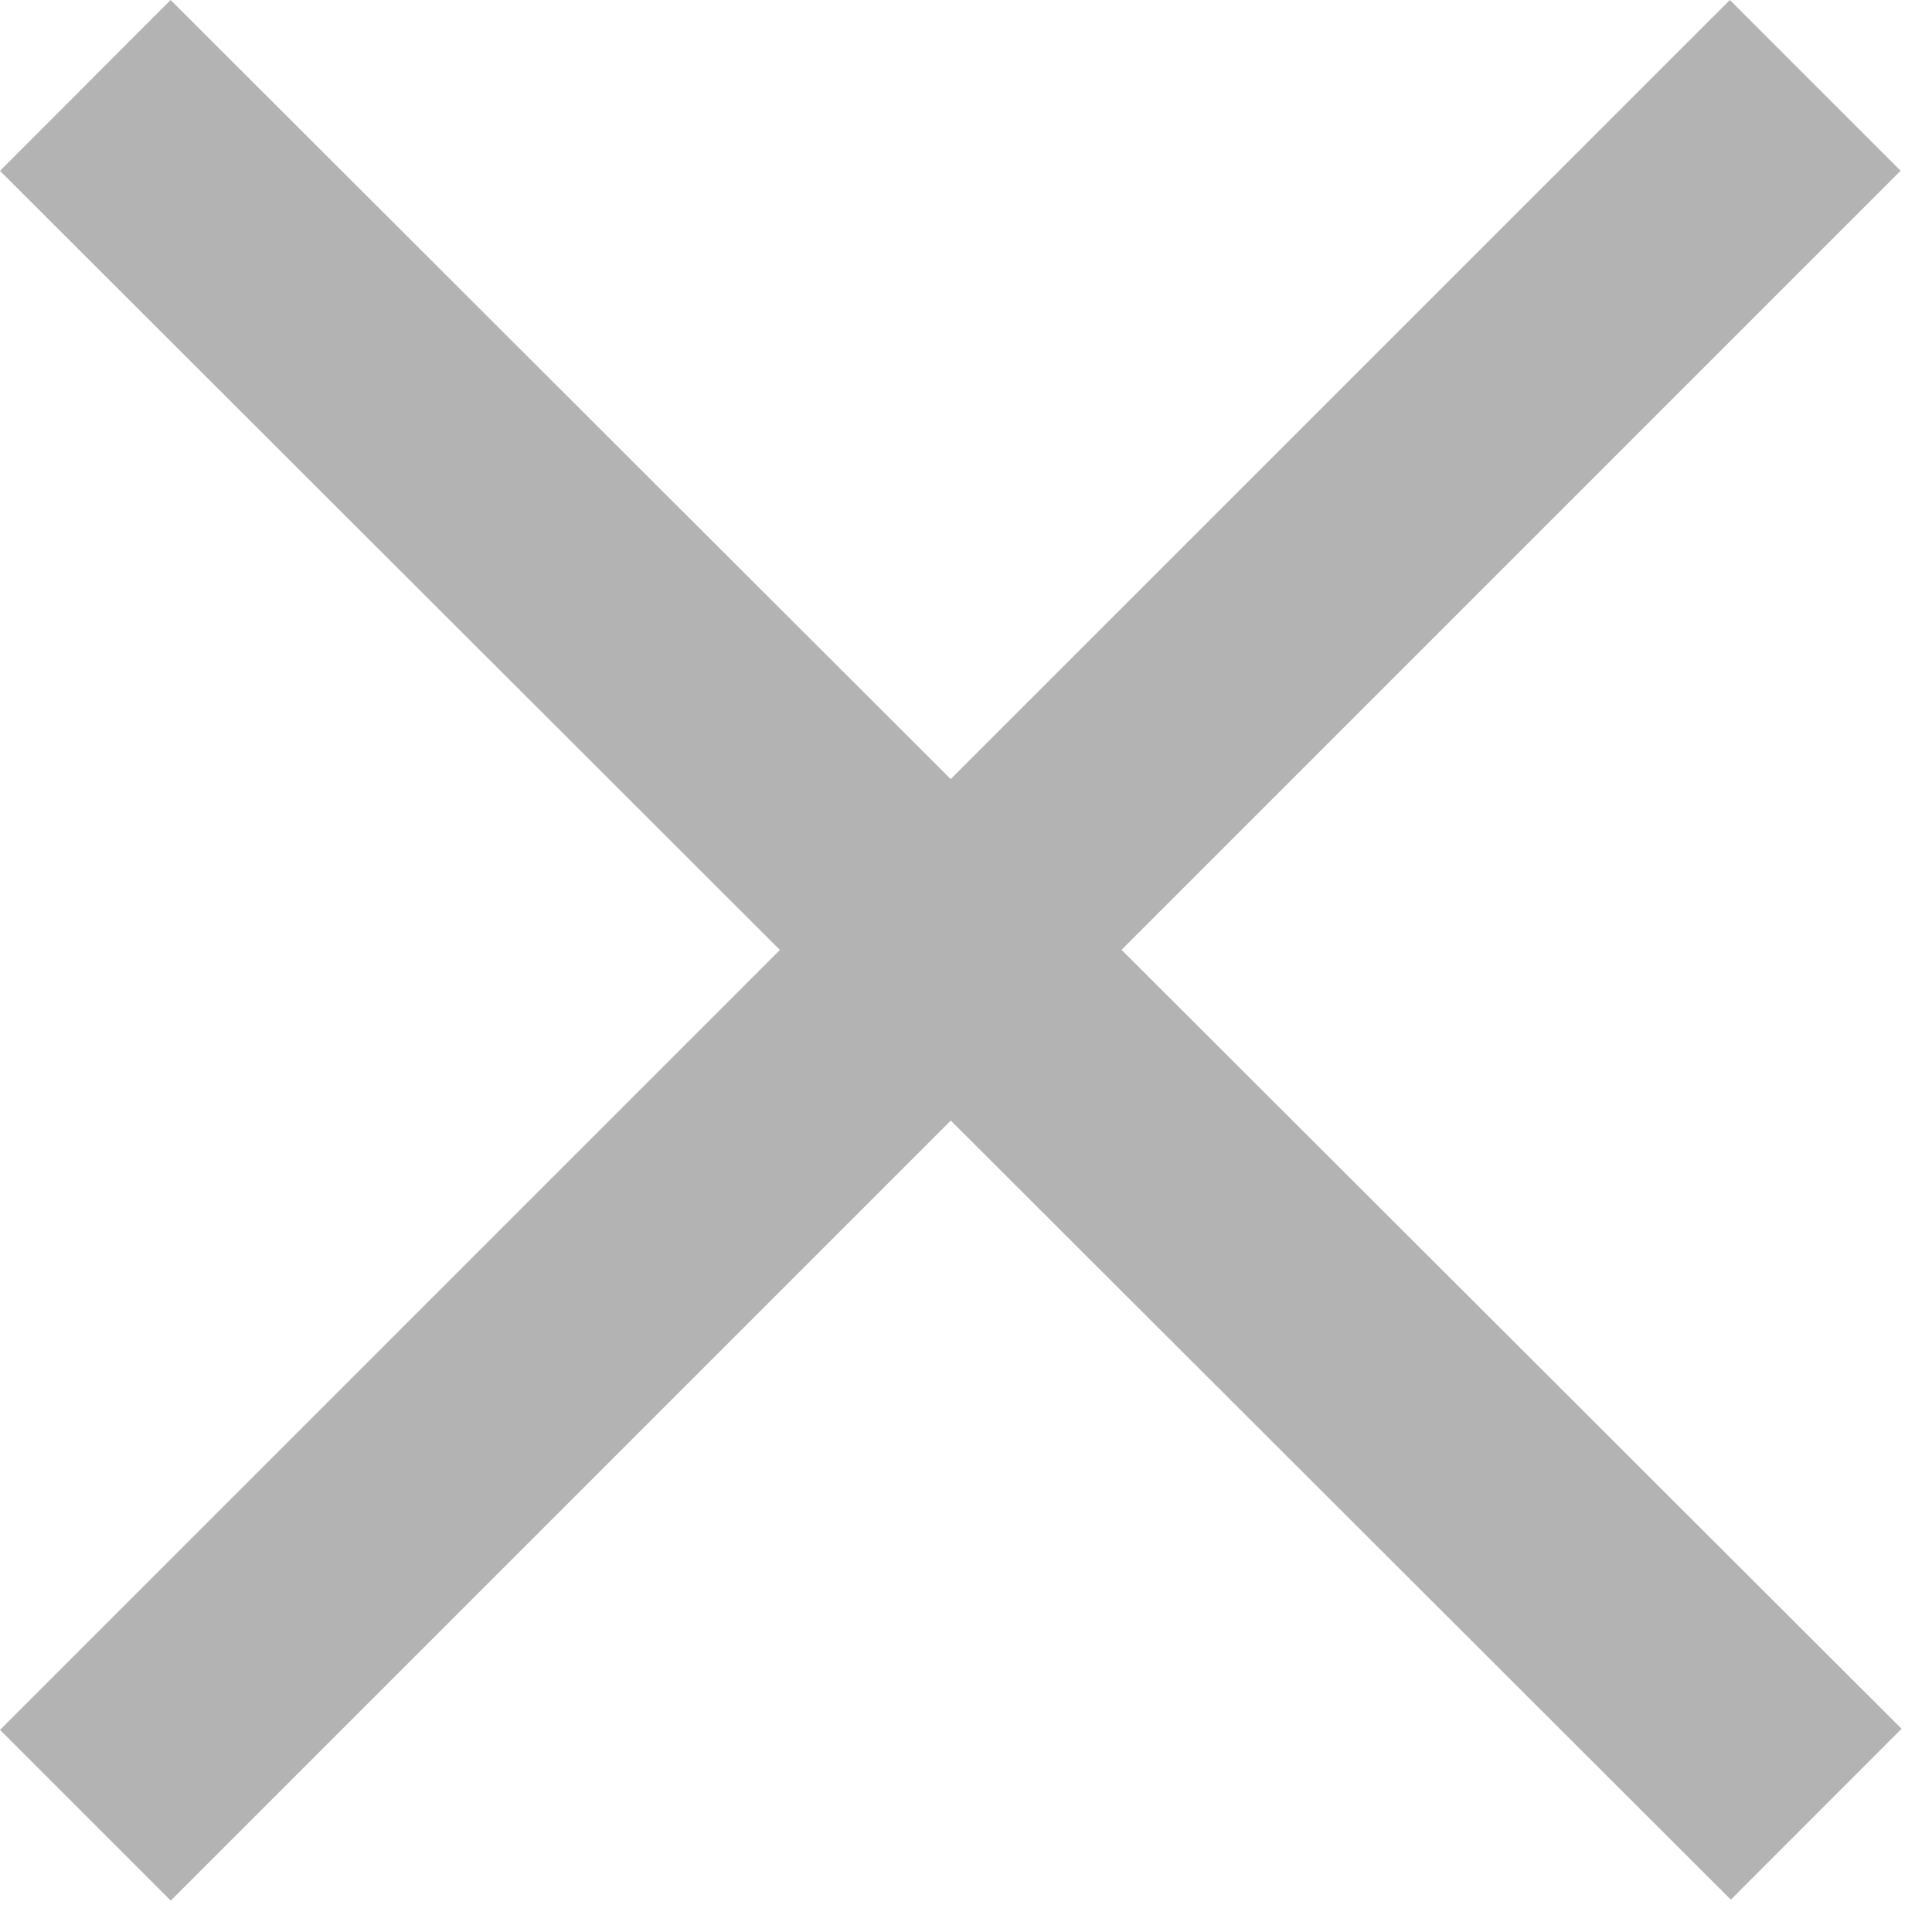
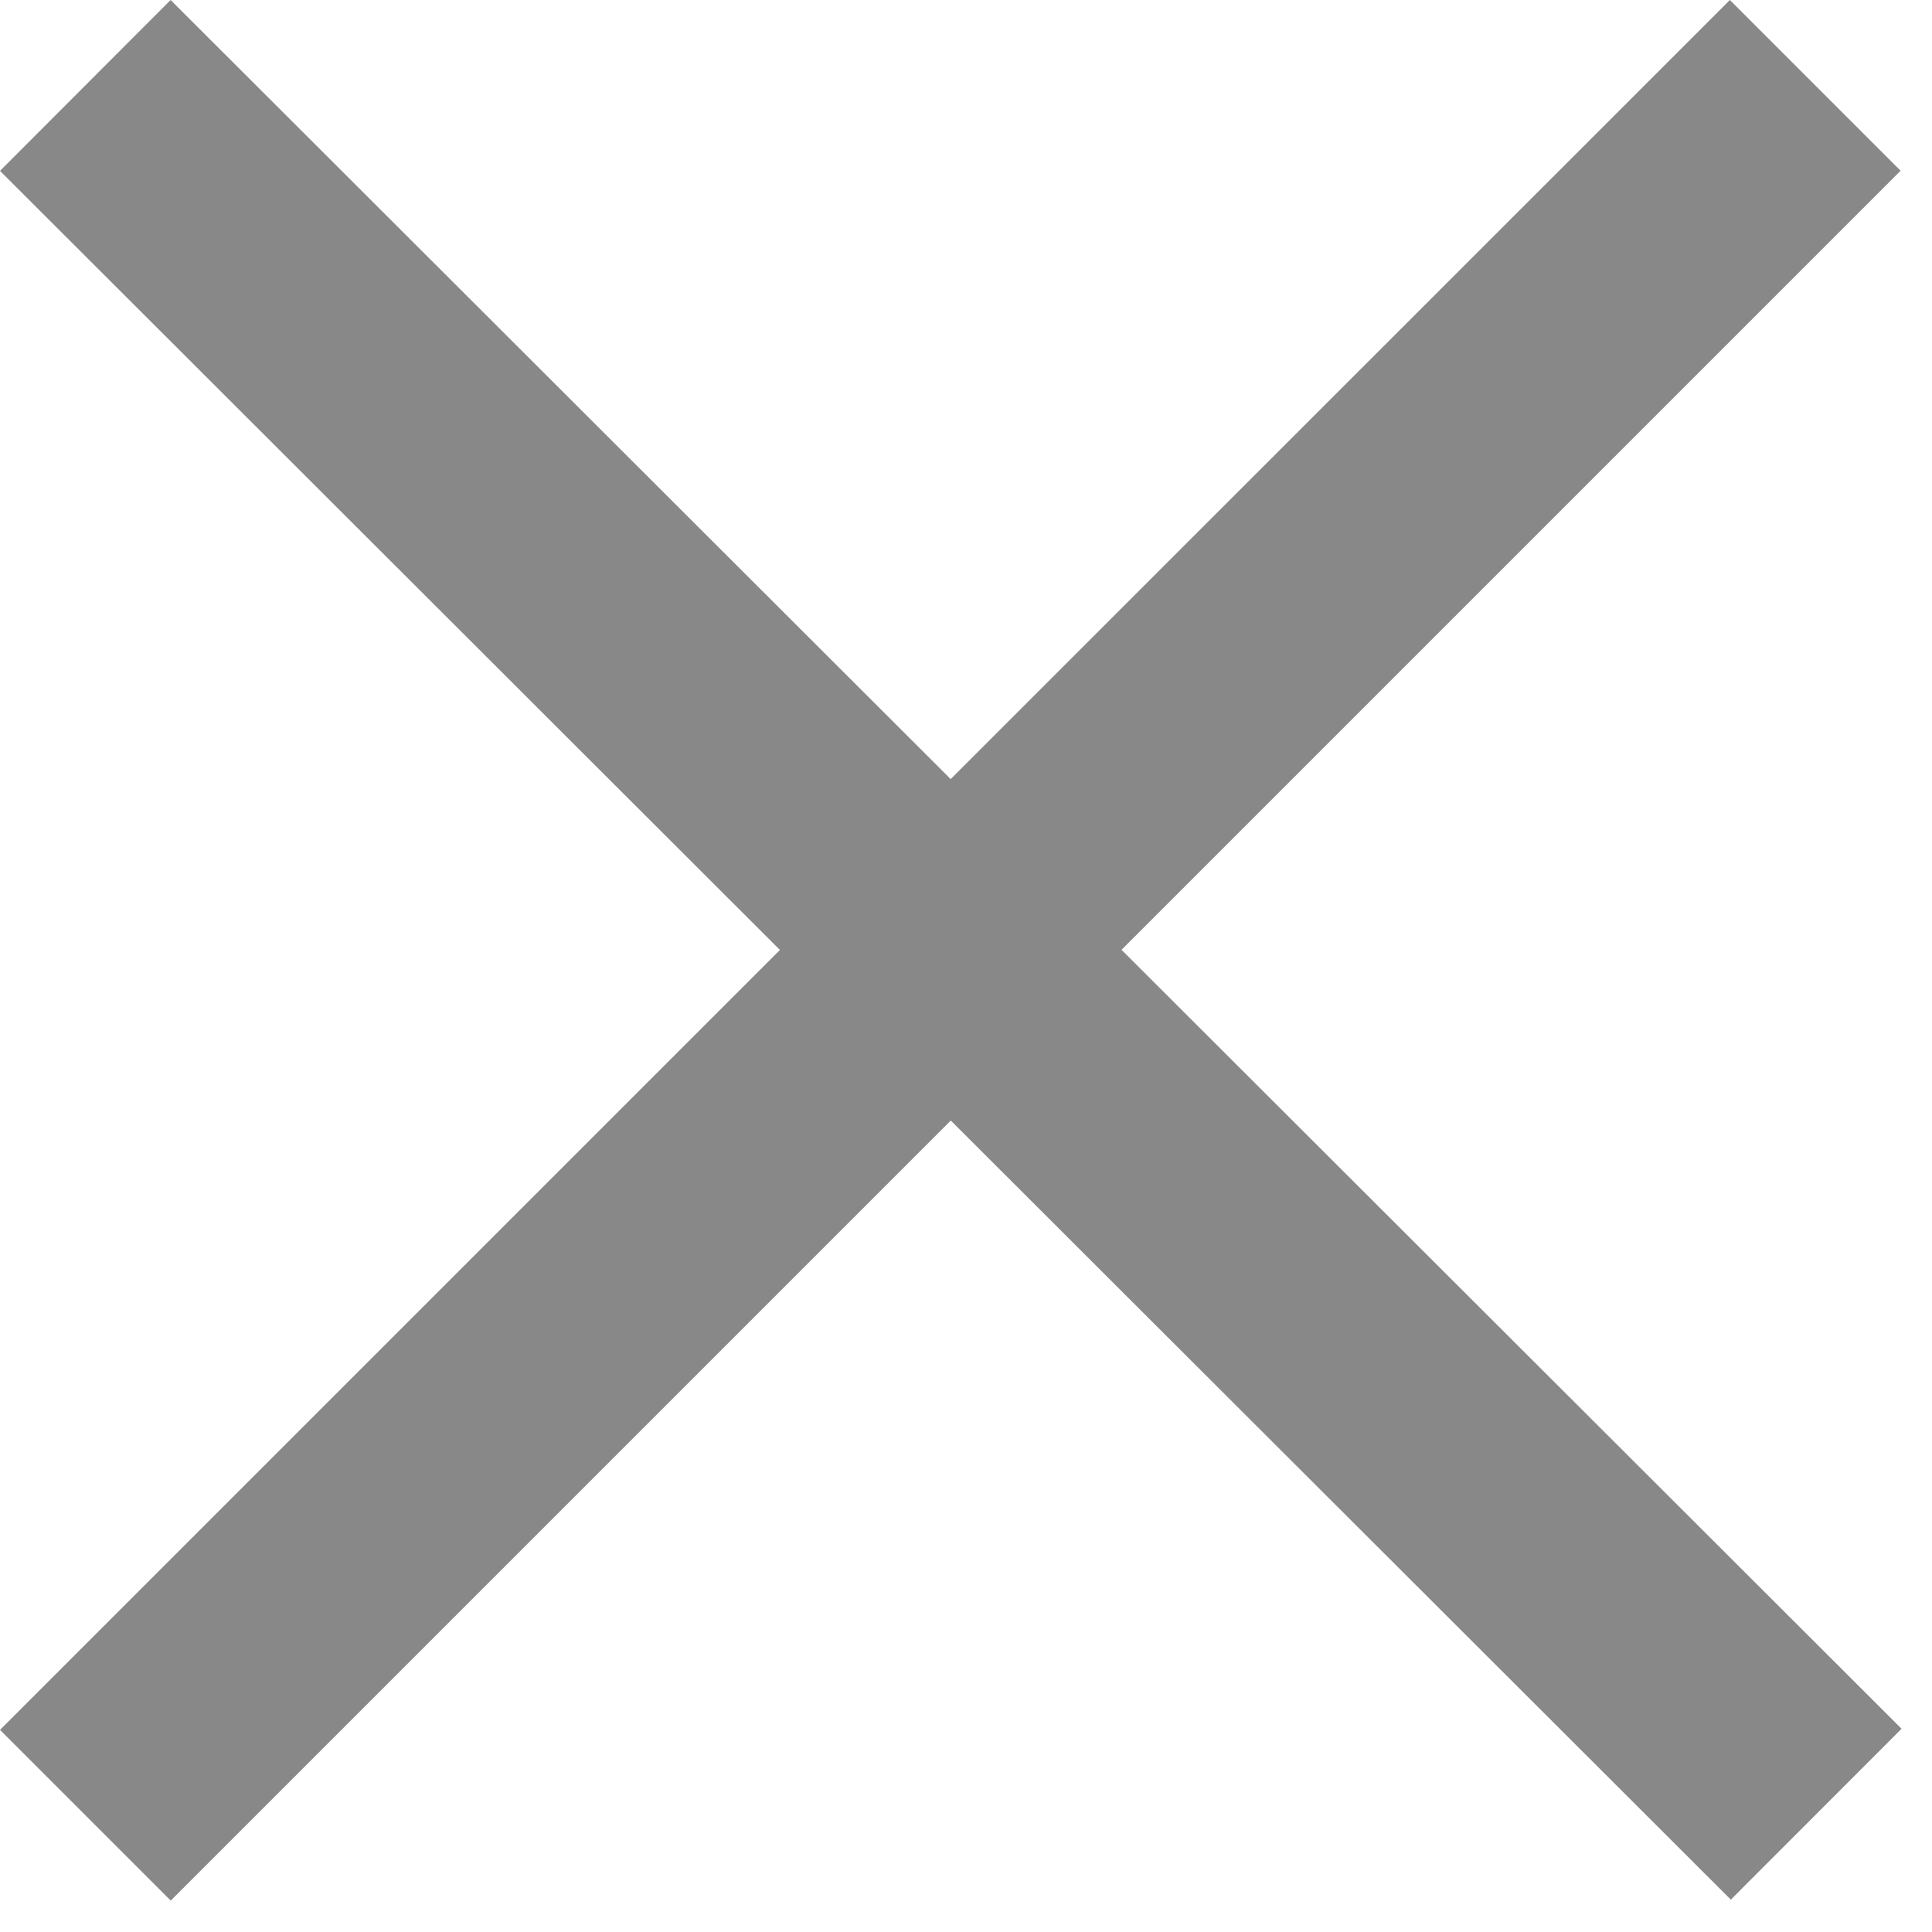
<svg xmlns="http://www.w3.org/2000/svg" width="16" height="16" viewBox="0 0 16 16" fill="none">
-   <path fill-rule="evenodd" clip-rule="evenodd" d="M6.459 7.867L1.52588e-05 14.326L1.414 15.74L7.874 9.28L14.334 15.732L15.748 14.317L9.288 7.866L15.74 1.414L14.326 0L7.873 6.452L1.413 3.05176e-05L0 1.415L6.459 7.867Z" fill="#B3B3B3" />
+   <path fill-rule="evenodd" clip-rule="evenodd" d="M6.459 7.867L1.52588e-05 14.326L1.414 15.74L7.874 9.28L14.334 15.732L15.748 14.317L9.288 7.866L15.74 1.414L14.326 0L7.873 6.452L1.413 3.05176e-05L0 1.415L6.459 7.867Z" fill="#888" />
</svg>
